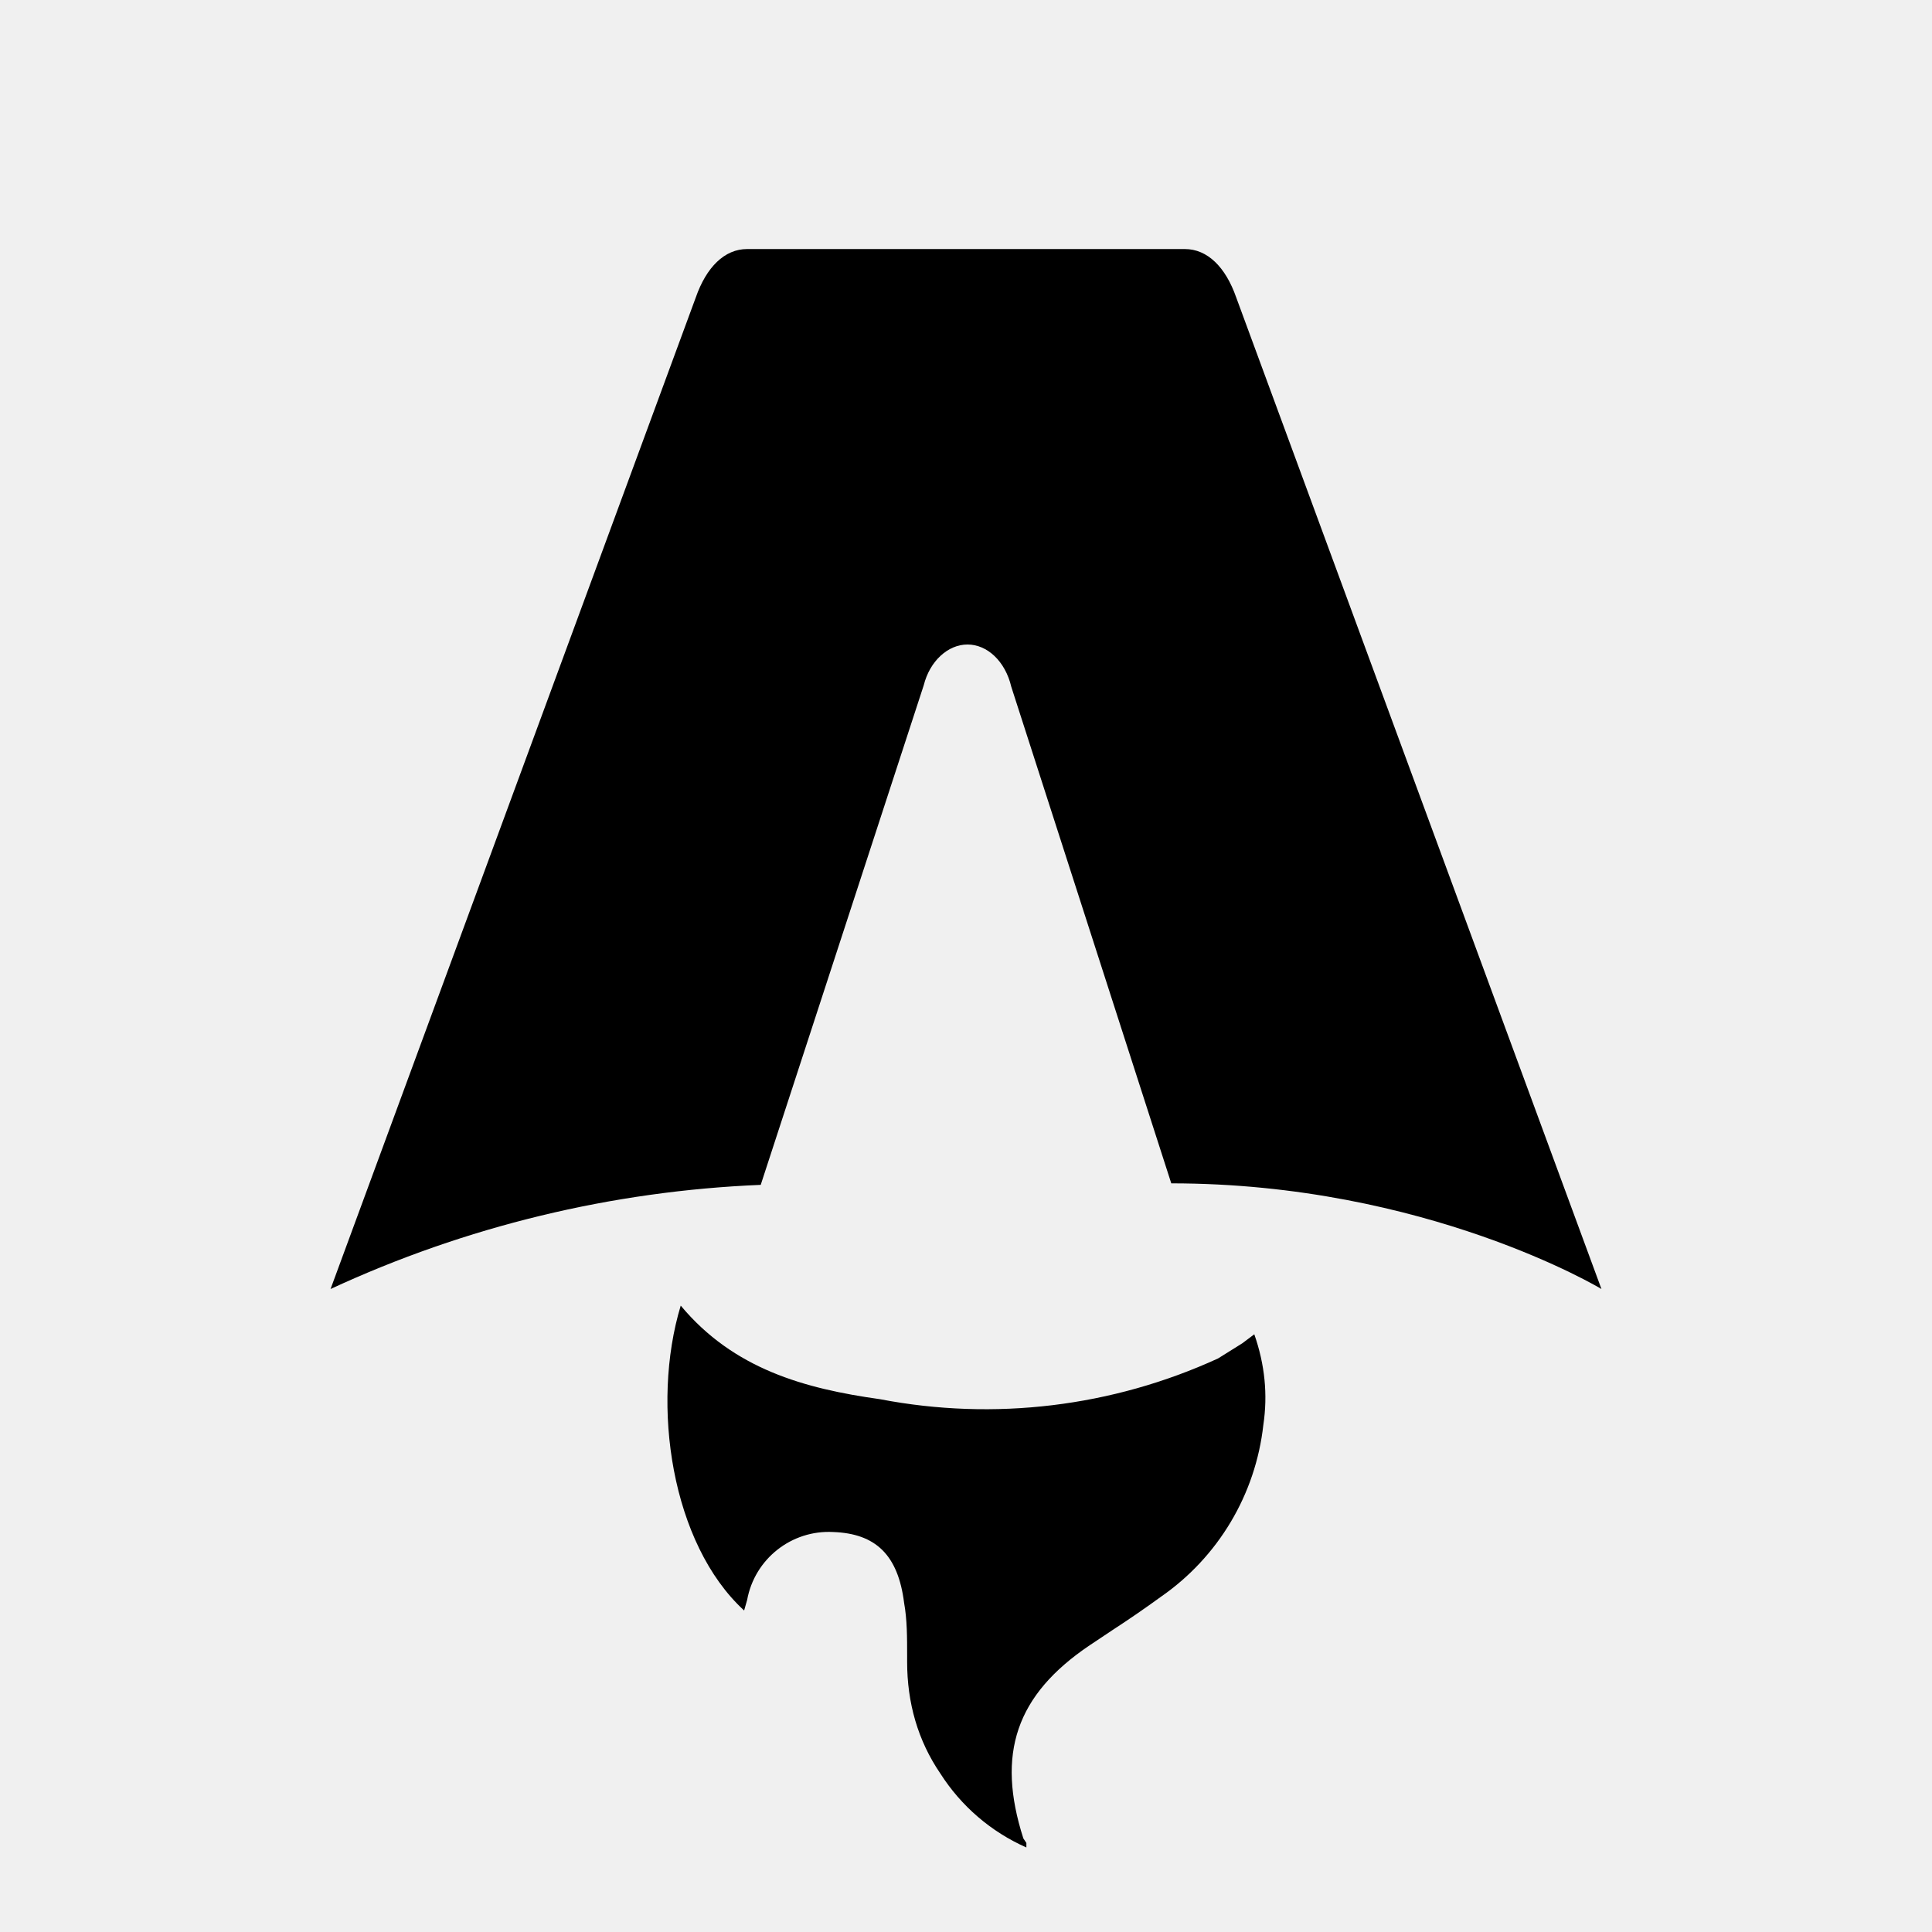
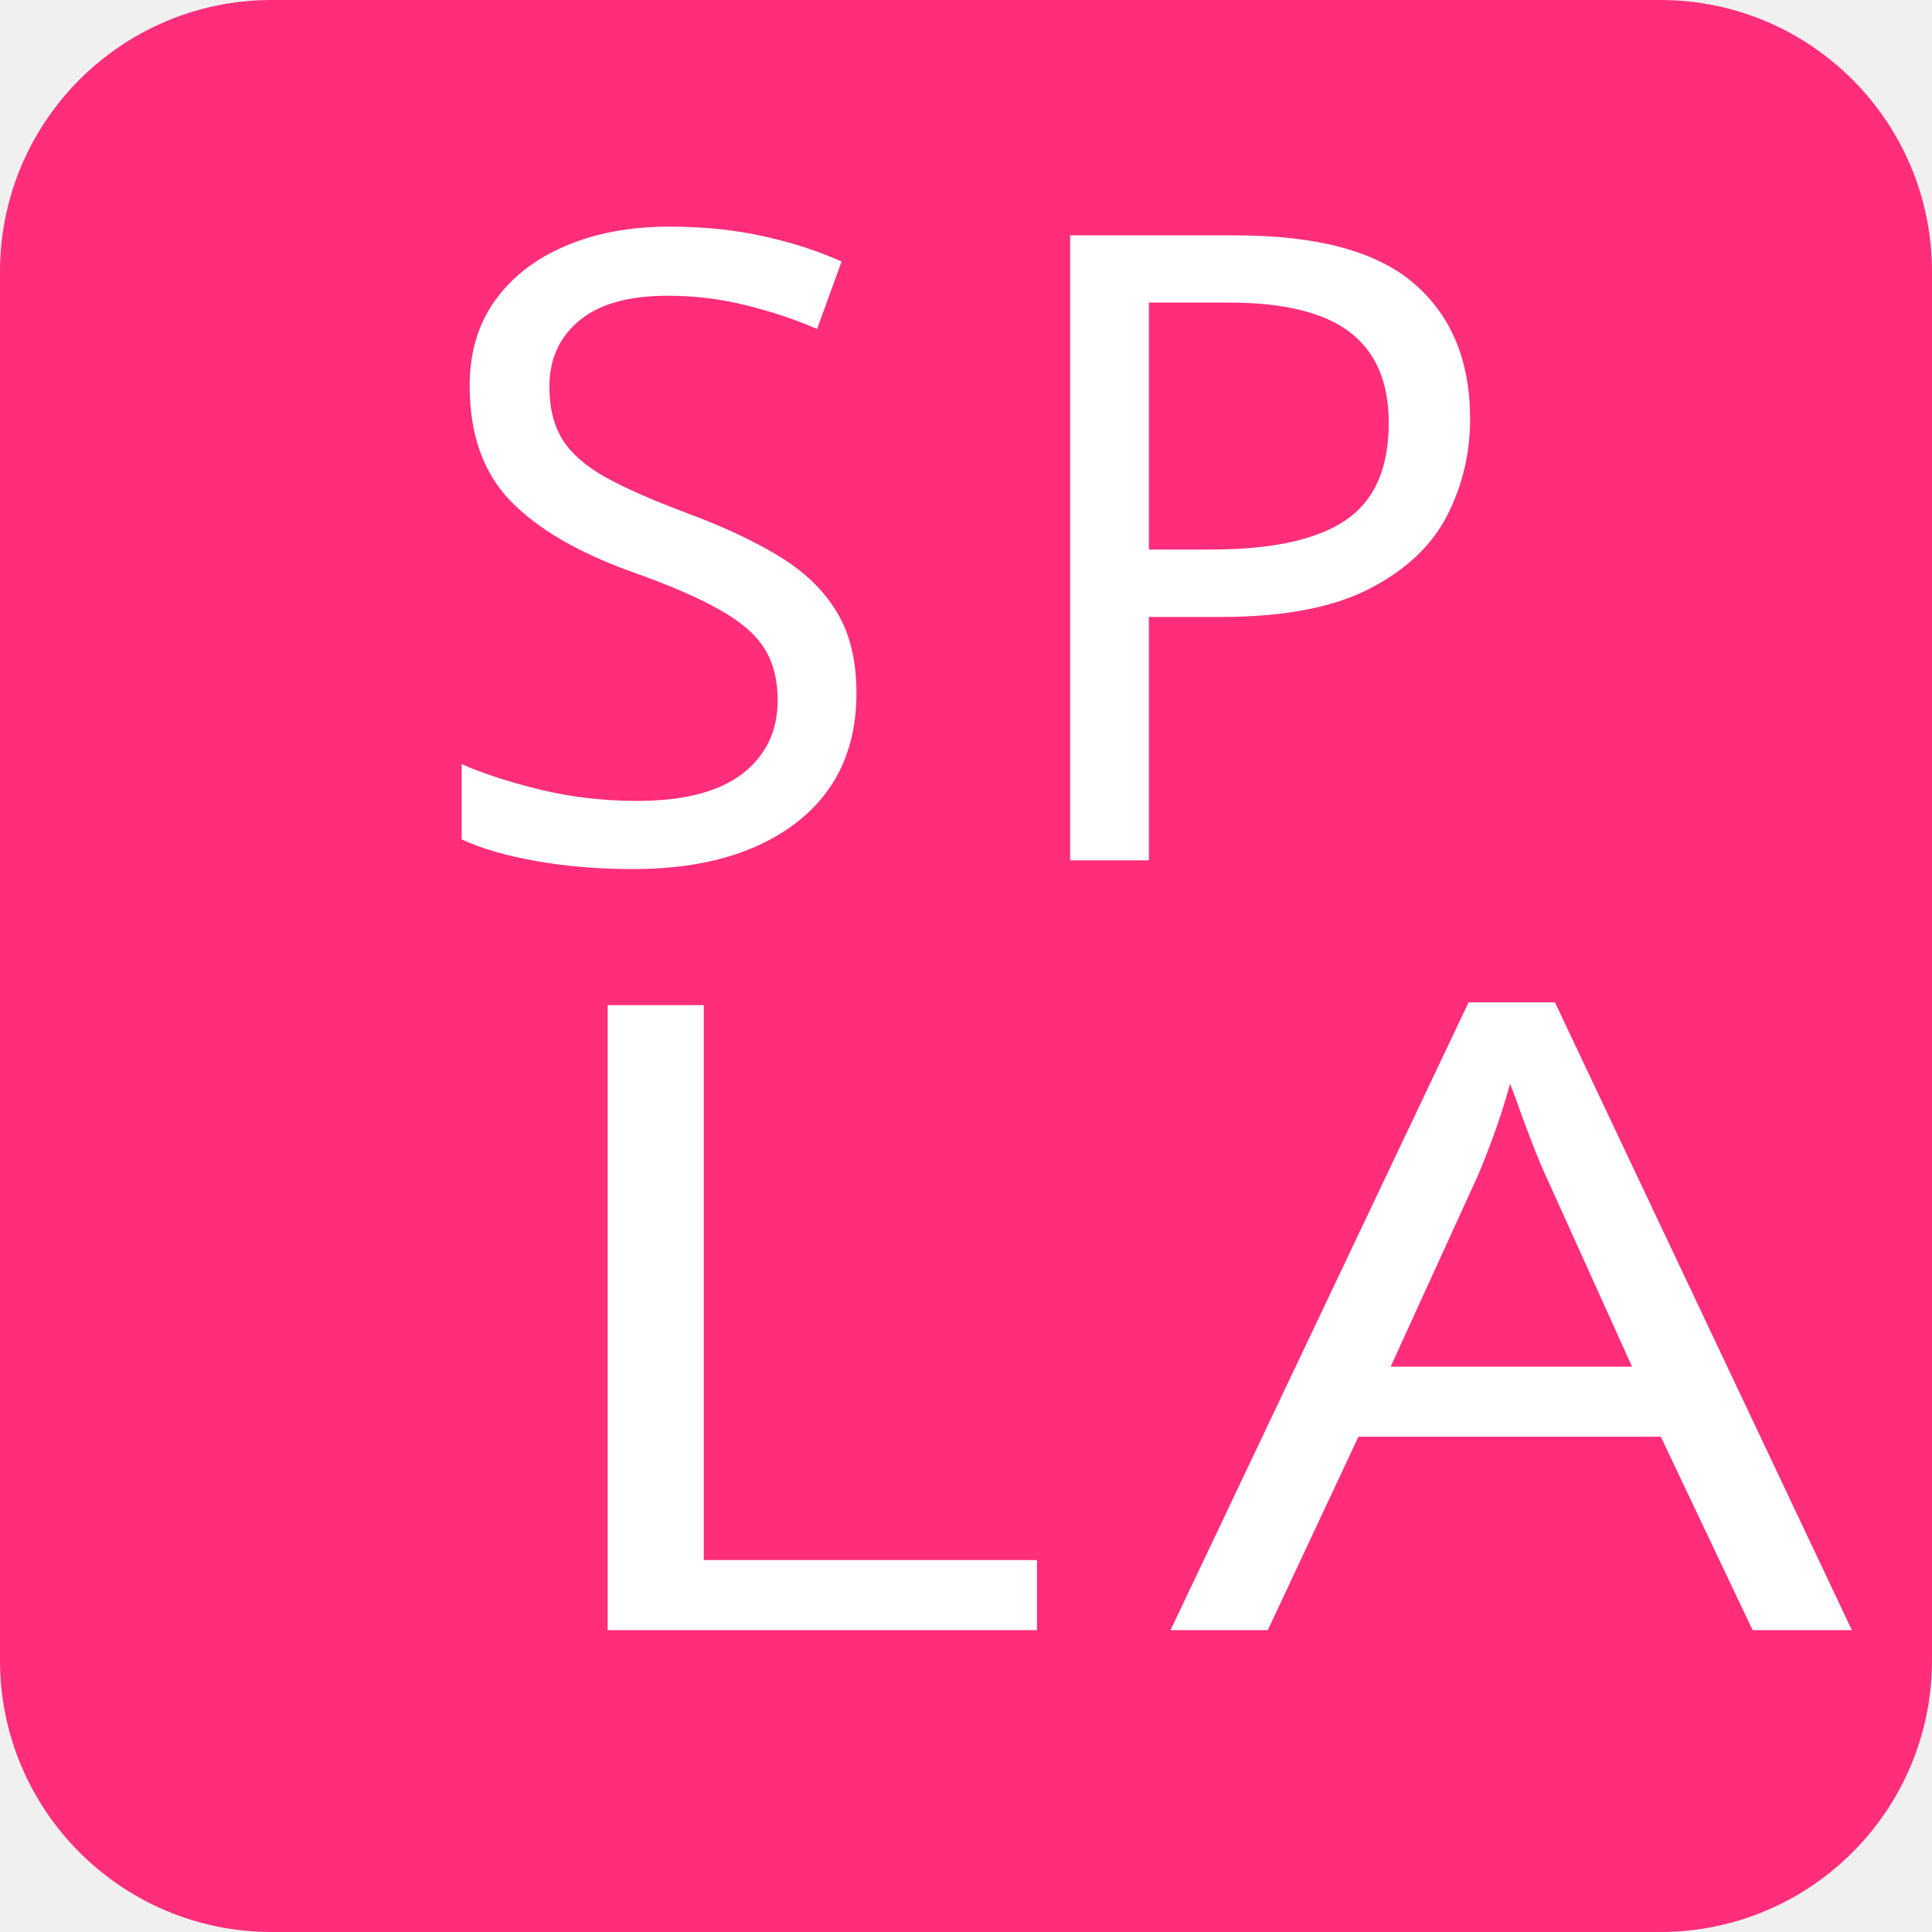
- <svg xmlns="http://www.w3.org/2000/svg" fill="none" viewBox="0 0 128 128">
-   <path d="M50.4 78.5a75.1 75.1 0 0 0-28.5 6.9l24.2-65.7c.7-2 1.9-3.2 3.4-3.2h29c1.5 0 2.7 1.2 3.4 3.2l24.2 65.7s-11.6-7-28.5-7L67 45.5c-.4-1.7-1.6-2.8-2.9-2.8-1.3 0-2.5 1.1-2.9 2.7L50.4 78.5Zm-1.1 28.2Zm-4.2-20.2c-2 6.6-.6 15.8 4.2 20.2a17.5 17.5 0 0 1 .2-.7 5.5 5.5 0 0 1 5.7-4.5c2.8.1 4.3 1.5 4.7 4.7.2 1.1.2 2.3.2 3.5v.4c0 2.7.7 5.2 2.2 7.4a13 13 0 0 0 5.7 4.9v-.3l-.2-.3c-1.8-5.6-.5-9.5 4.4-12.8l1.5-1a73 73 0 0 0 3.2-2.2 16 16 0 0 0 6.8-11.4c.3-2 .1-4-.6-6l-.8.6-1.6 1a37 37 0 0 1-22.4 2.7c-5-.7-9.7-2-13.2-6.2Z" />
+ <svg xmlns="http://www.w3.org/2000/svg" viewBox="0 0 128 128" role="img" aria-label="Spektakel Landshut">
  <style>
-         path { fill: #000; }
-         @media (prefers-color-scheme: dark) {
-             path { fill: #FFF; }
-         }
-     </style>
+     @font-face {
+       font-family: 'Garnois';
+       src: url('/assets/fonts/Garnois-Regular.woff2') format('woff2');
+       font-weight: 400;
+       font-style: normal;
+     }
+ 
+     rect {
+       fill: #ff2d7a;
+     }
+ 
+     text {
+       fill: #ffffff;
+       font-family: 'Garnois', Impact, sans-serif;
+       font-size: 58px;
+       font-weight: 400;
+       letter-spacing: 0.1em;
+       text-anchor: middle;
+       text-transform: uppercase;
+     }
+ 
+     .bottom {
+       transform: scaleX(1.22);
+       transform-origin: 64px 84px;
+     }
+   </style>
+   <rect width="128" height="128" rx="18" />
+   <text x="64" y="57">SP</text>
+   <text class="bottom" x="64" y="108">LA</text>
</svg>
